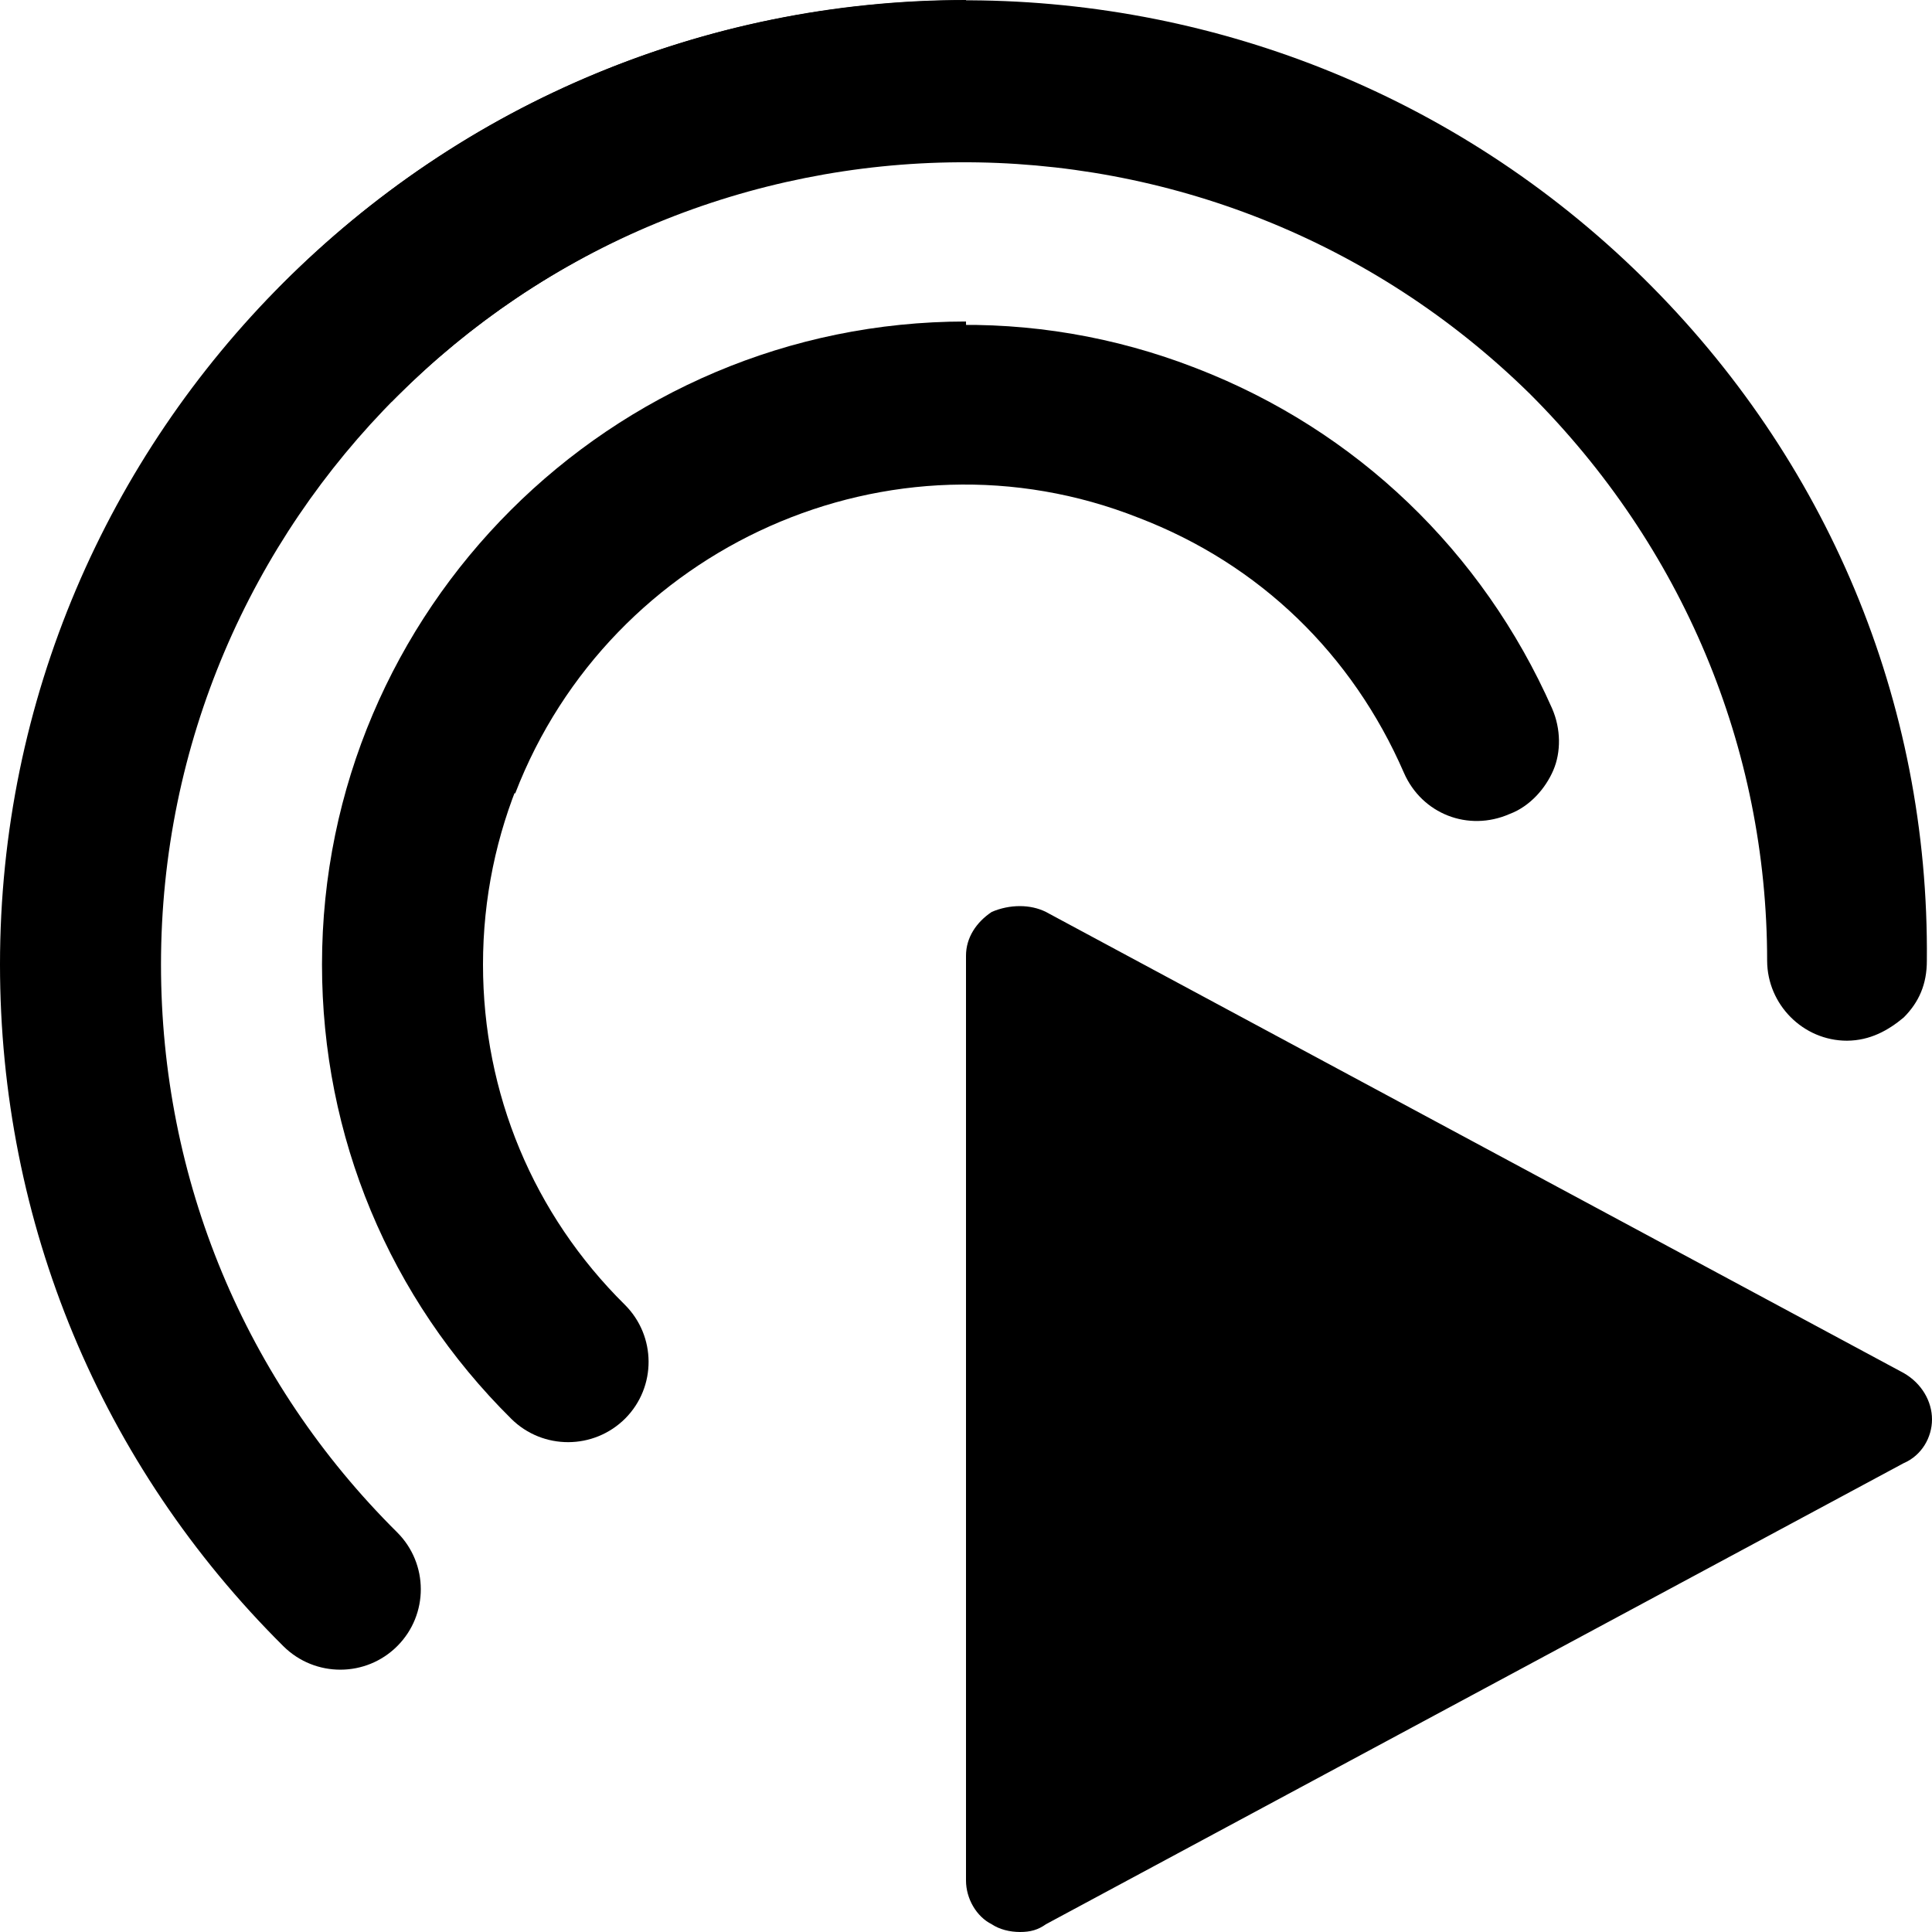
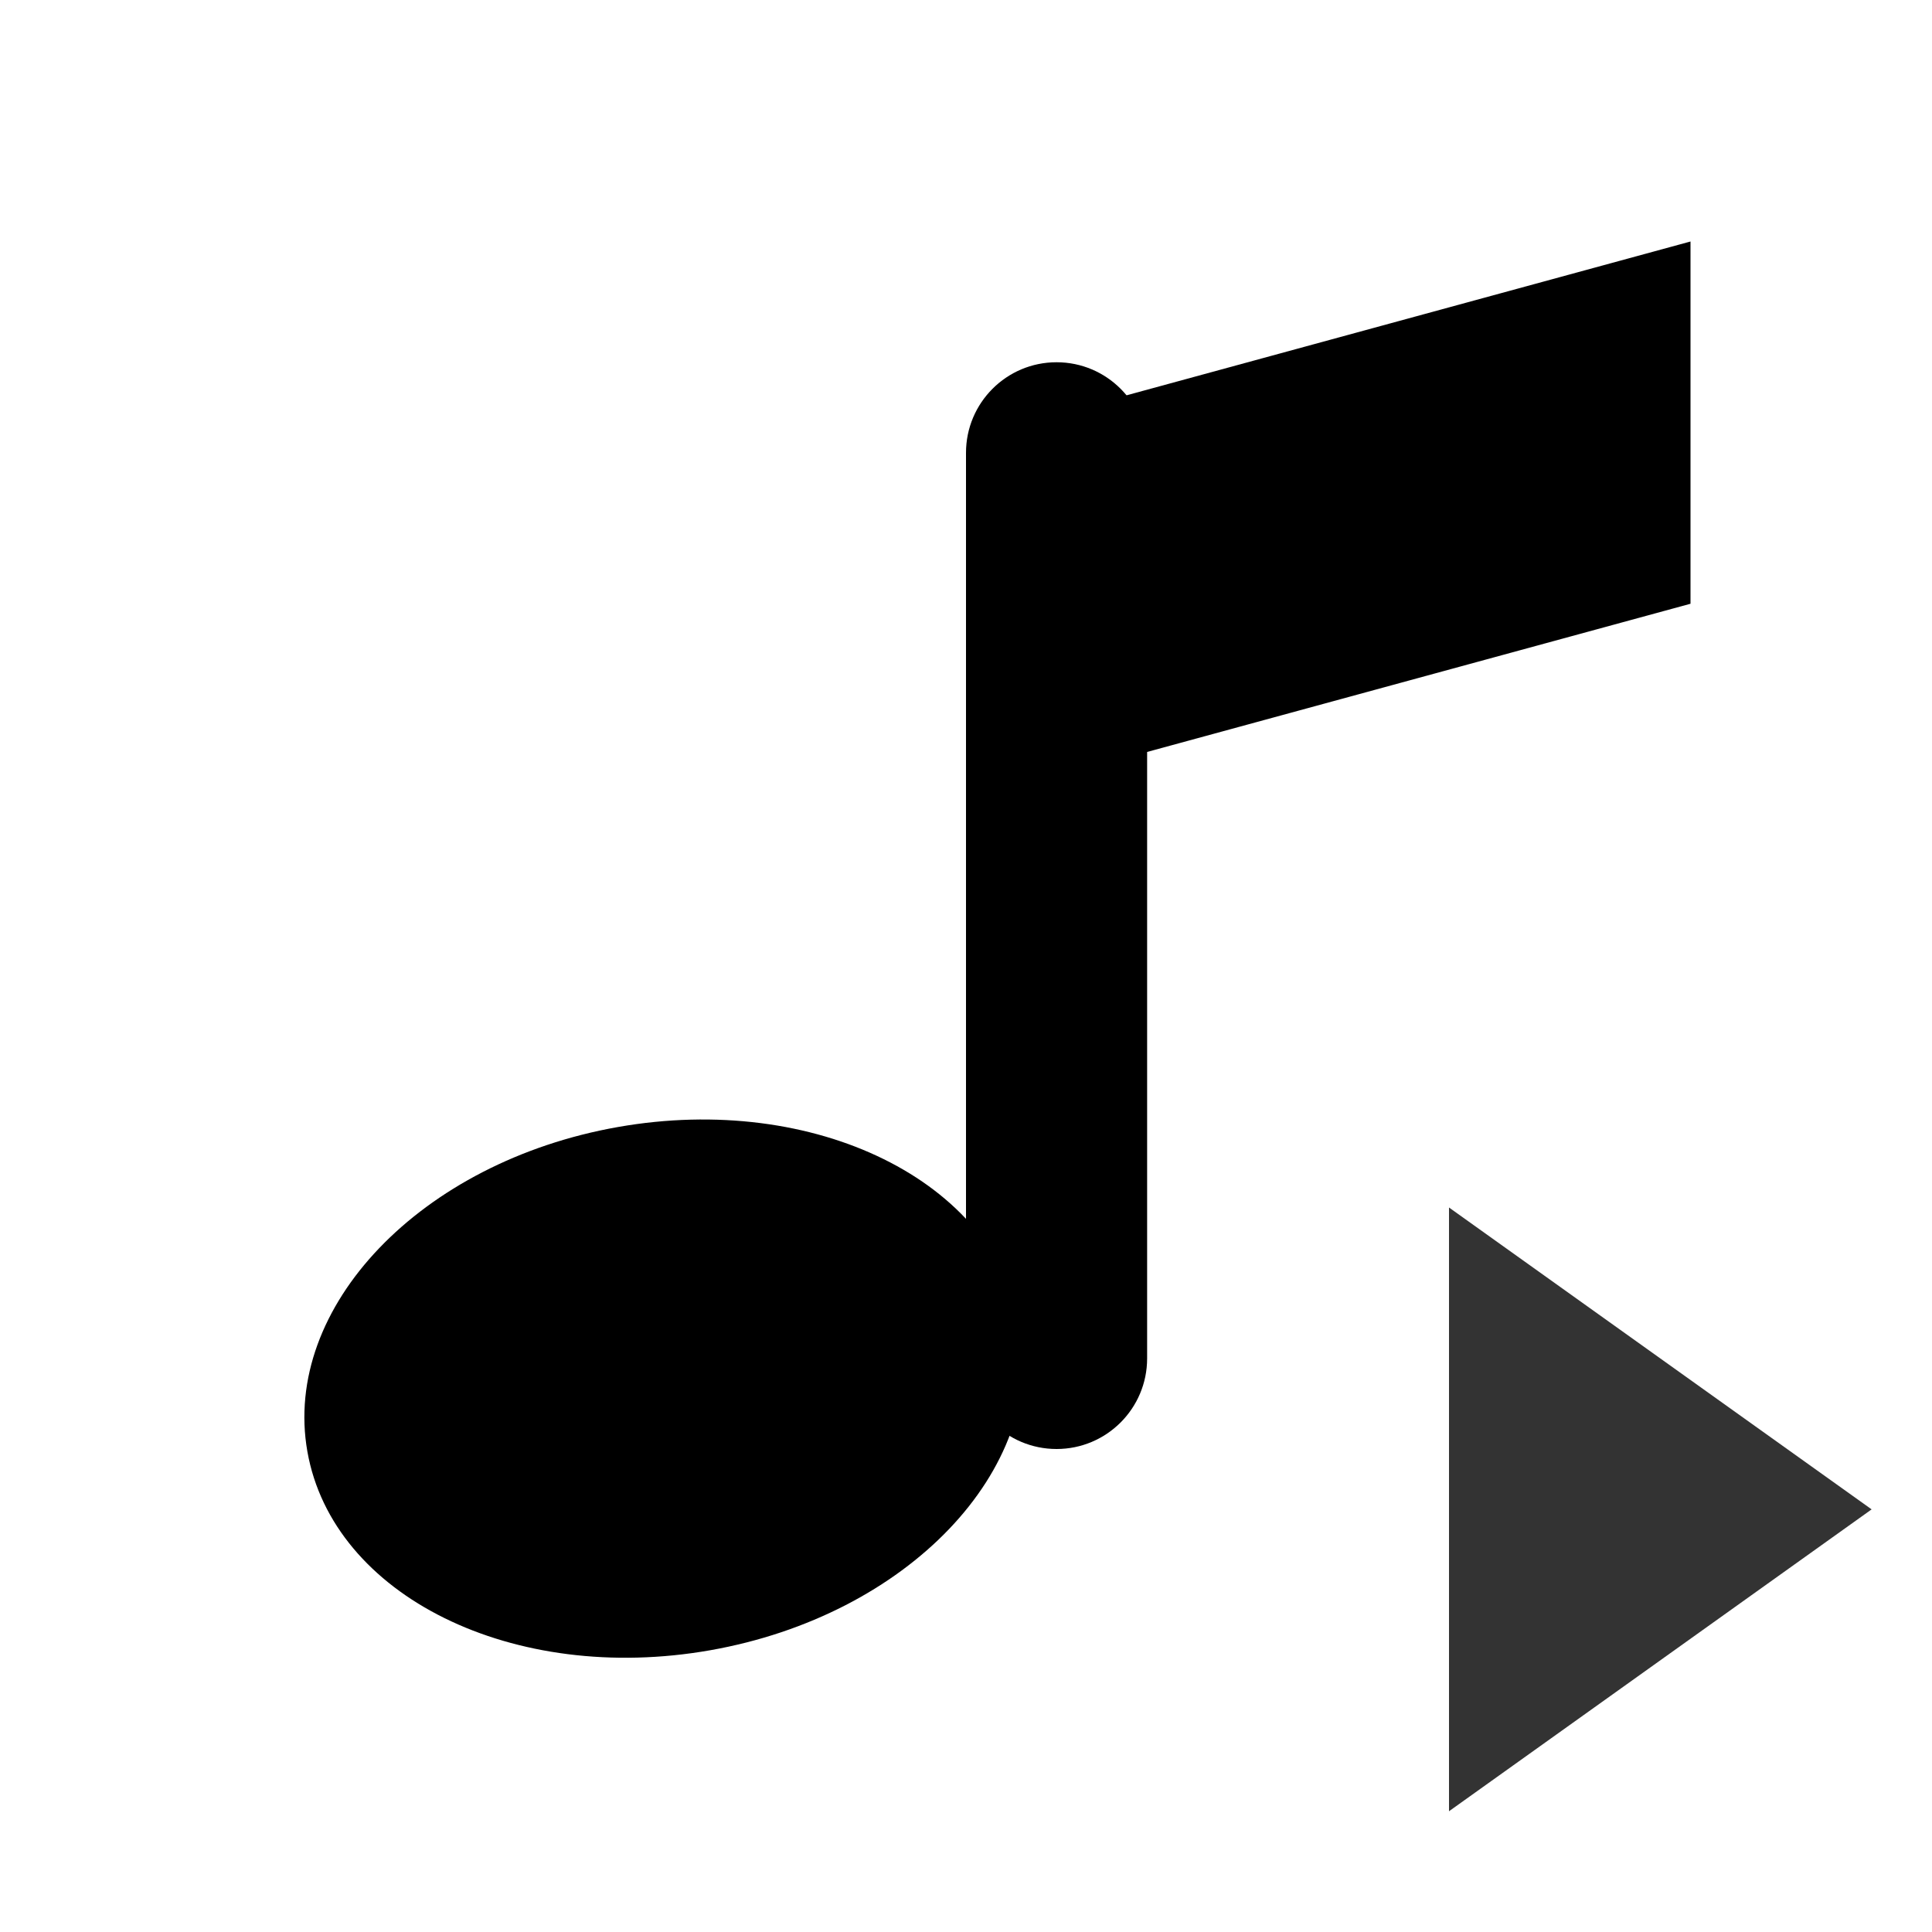
- <svg xmlns="http://www.w3.org/2000/svg" id="bold" enable-background="new 0 0 24 24" height="16" viewBox="0 0 0.75 0.75" width="16" version="1.1">
-   <defs id="defs28648" />
-   <g id="layer5" style="display:inline">
-     <path d="m 12,-0.037 c -6.617,0 -12,5.383 -12,12 0,3.21 1.25,6.223 3.521,8.482 0.393,0.39 1.026,0.388 1.415,-0.003 C 5.326,20.05 5.324,19.417 4.933,19.027 3.041,17.146 2,14.638 2,11.963 c 0,-5.514 4.486,-10 10,-10 0,0 0.012,-1.99 0,-2 z" id="path30822" style="display:inline" transform="matrix(0.03125,0,0,0.0312019,0,0.00115447)" />
-     <path d="m 12,3.963 c -4.411,0 -8,3.589 -8,8 0,2.14 0.835,4.148 2.352,5.653 0.392,0.388 1.024,0.386 1.415,-0.005 C 8.156,17.219 8.153,16.586 7.762,16.196 6.625,15.07 6,13.566 6,11.963 c 0,-3.309 2.691,-6 6,-6 0,0 0.005,-1.995 0,-2 z" id="path30819" style="display:inline" transform="matrix(0.03125,0,0,0.0312019,0,0.00115447)" />
-   </g>
-   <g id="layer4" style="display:inline">
-     <path d="m 0.142,0.285 c 3.5214e-4,1.029e-4 0.058,0.023 0.058,0.023 0.037,-0.096 0.146,-0.145 0.242,-0.107 0.047,0.018 0.083,0.053 0.103,0.099 0.007,0.016 0.025,0.023 0.041,0.016 0.008,-0.003 0.014,-0.01 0.017,-0.017 0.003,-0.007 0.003,-0.016 -4.8823e-4,-0.024 -0.027,-0.061 -0.076,-0.108 -0.138,-0.132 -0.128,-0.05 -0.273,0.015 -0.323,0.143 z" id="path28896" style="display:inline;stroke-width:0.031" />
-     <path d="m 0.108,0.112 c 2.7528e-4,-3.124e-5 0.044,0.044 0.044,0.044 0.121,-0.123 0.319,-0.124 0.442,-0.003 0.059,0.059 0.092,0.137 0.092,0.22 7.609e-5,0.017 0.014,0.031 0.031,0.031 0.009,-6.239e-5 0.016,-0.004 0.022,-0.009 0.006,-0.006 0.009,-0.013 0.009,-0.022 C 0.749,0.272 0.709,0.178 0.638,0.108 0.491,-0.037 0.253,-0.036 0.108,0.112 Z" id="path28844" style="stroke-width:0.031" />
-     <path d="M 0.739,0.533 0.406,0.354 C 0.4,0.351 0.392,0.351 0.385,0.354 0.379,0.358 0.375,0.364 0.375,0.371 V 0.73 c 0,0.007 0.004,0.014 0.01,0.017 0.003,0.002 0.007,0.003 0.011,0.003 0.004,0 0.007,-8.3666e-4 0.01,-0.003 L 0.739,0.568 C 0.746,0.565 0.75,0.558 0.75,0.551 0.75,0.544 0.746,0.537 0.739,0.533 Z" id="path396" style="display:inline;stroke-width:0.001" />
+ <svg xmlns="http://www.w3.org/2000/svg" viewBox="0 0 16 16" width="16" height="16">
+   <g fill="black">
+     <ellipse cx="5.5" cy="11.5" rx="3" ry="2.2" transform="rotate(-10, 5.5, 11.5)" />
+     <rect x="8" y="3" width="1.5" height="9" rx="0.75" />
+     <path d="M8.5,3.5 L14,2 L14,5 L8.5,6.5 Z" />
+     <polygon points="12,10 12,15 15.5,12.5" opacity="0.8" />
  </g>
</svg>
